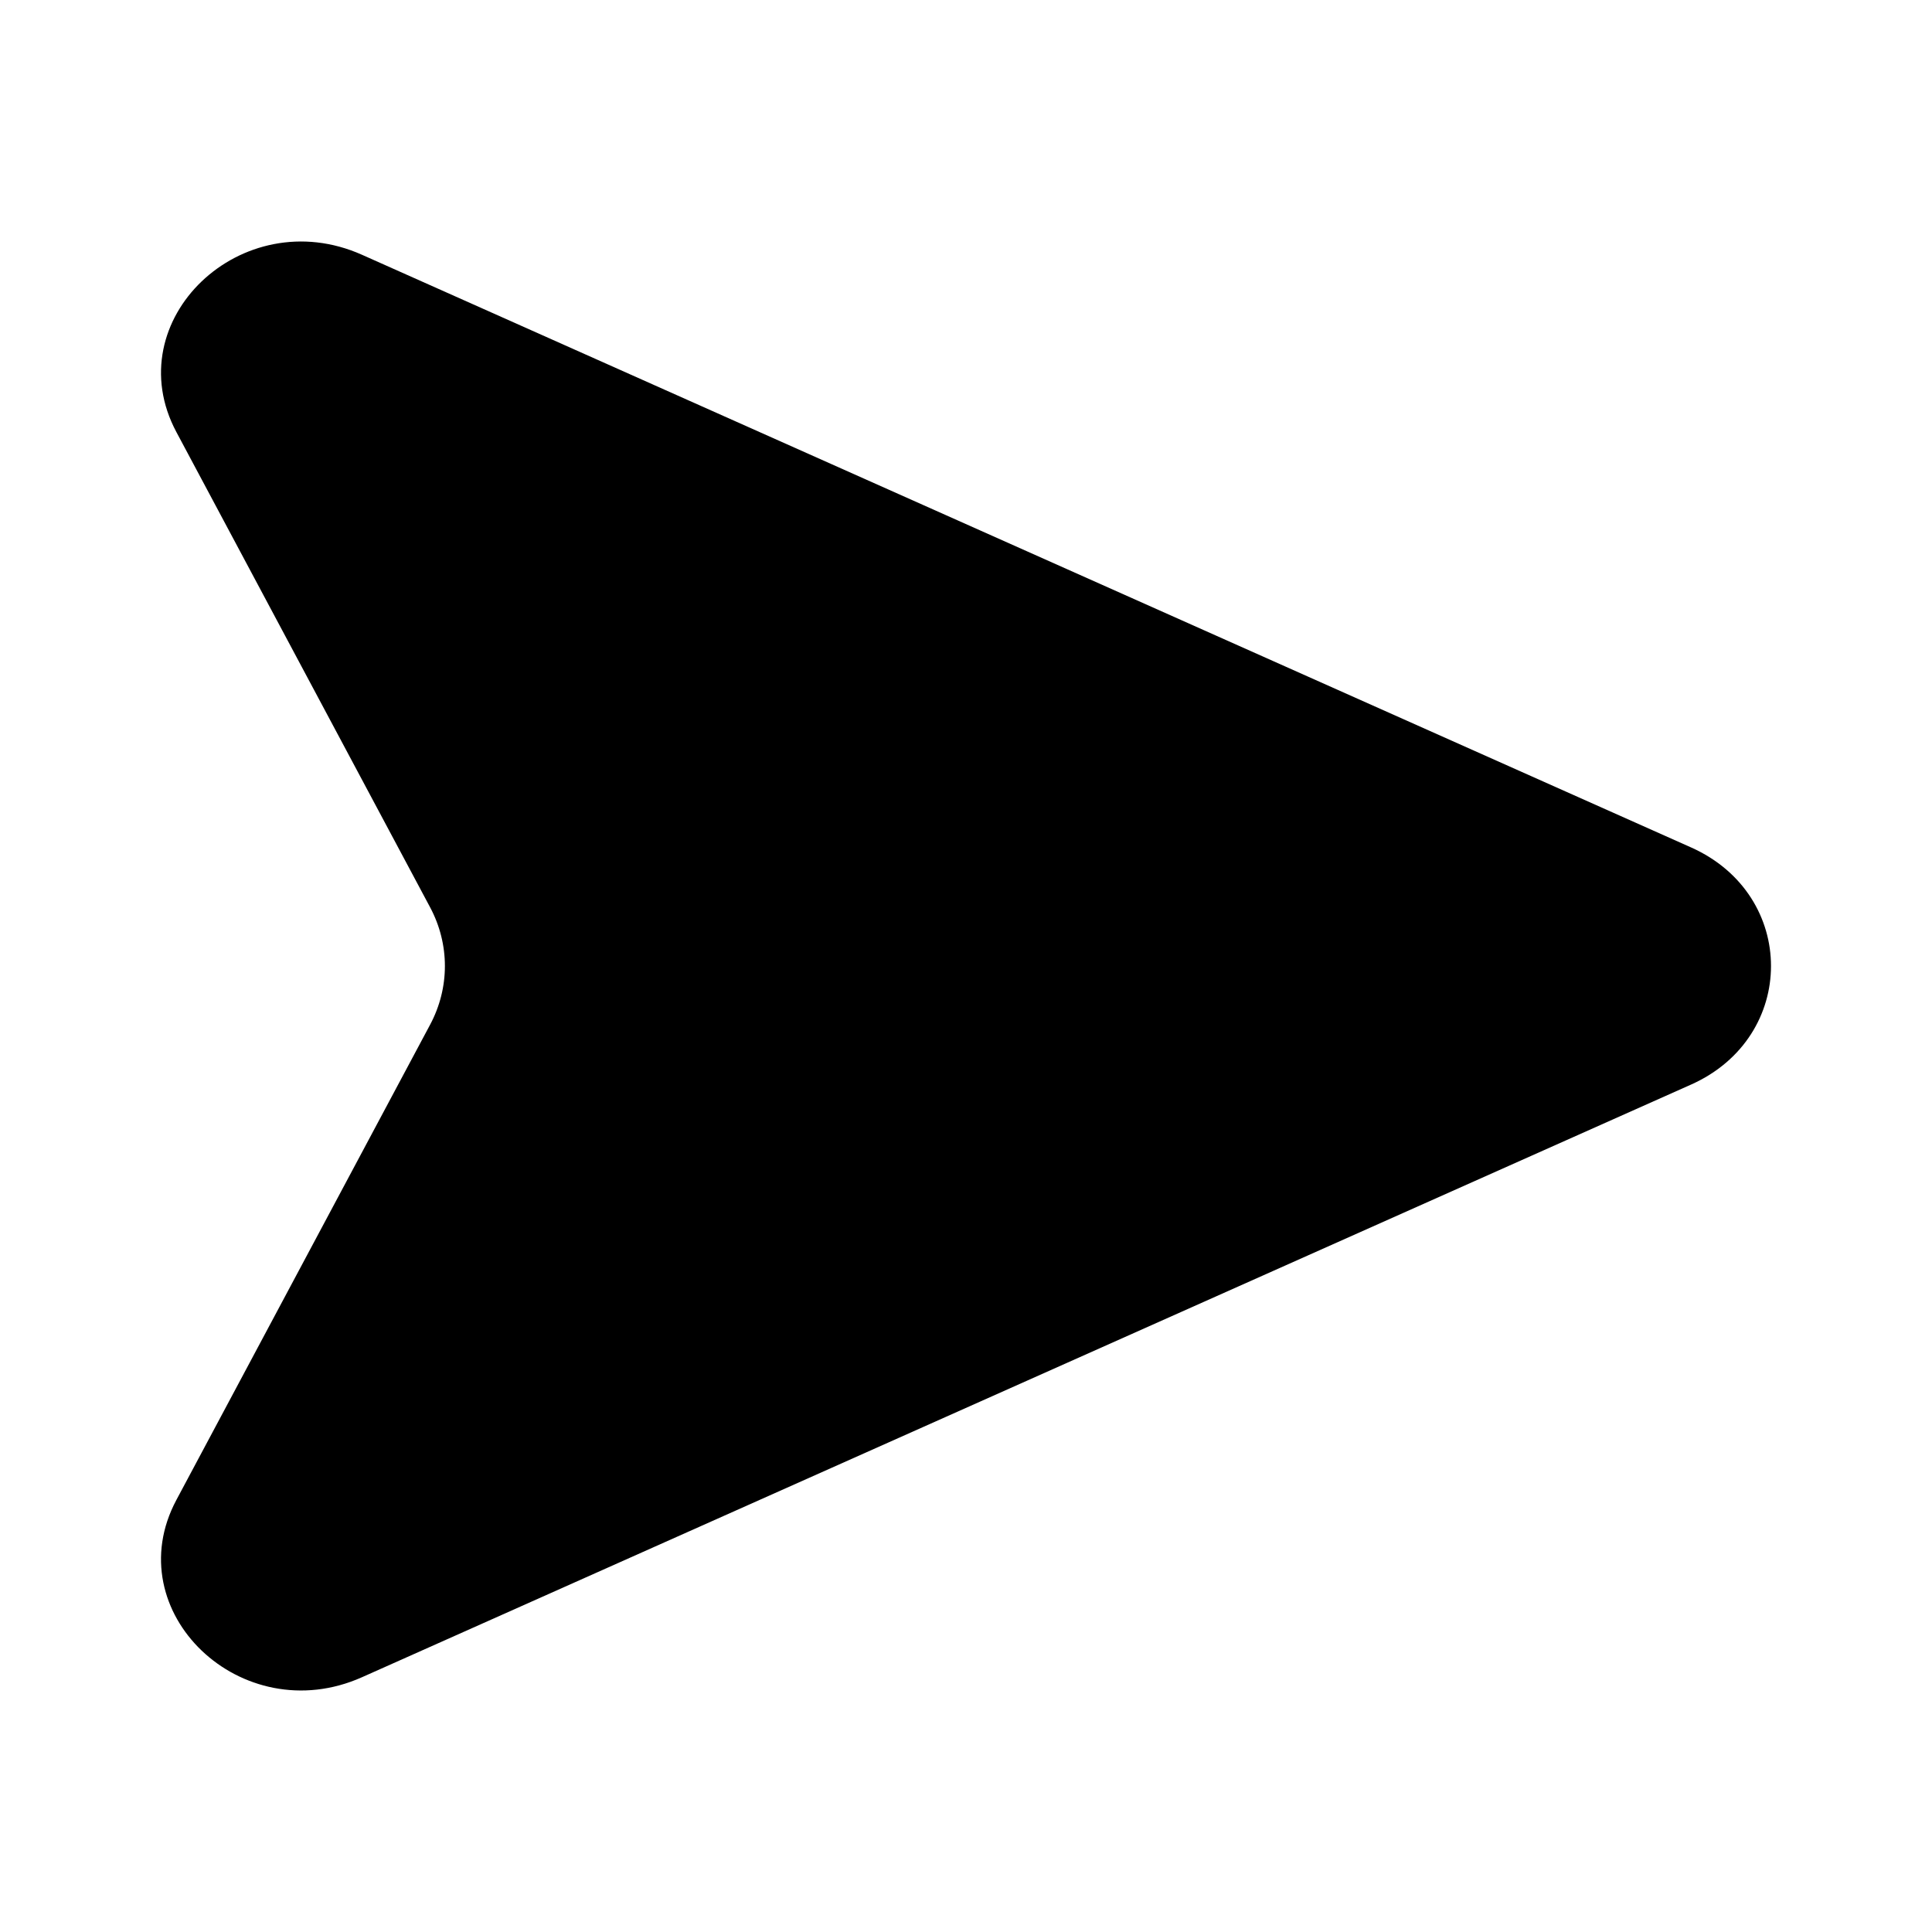
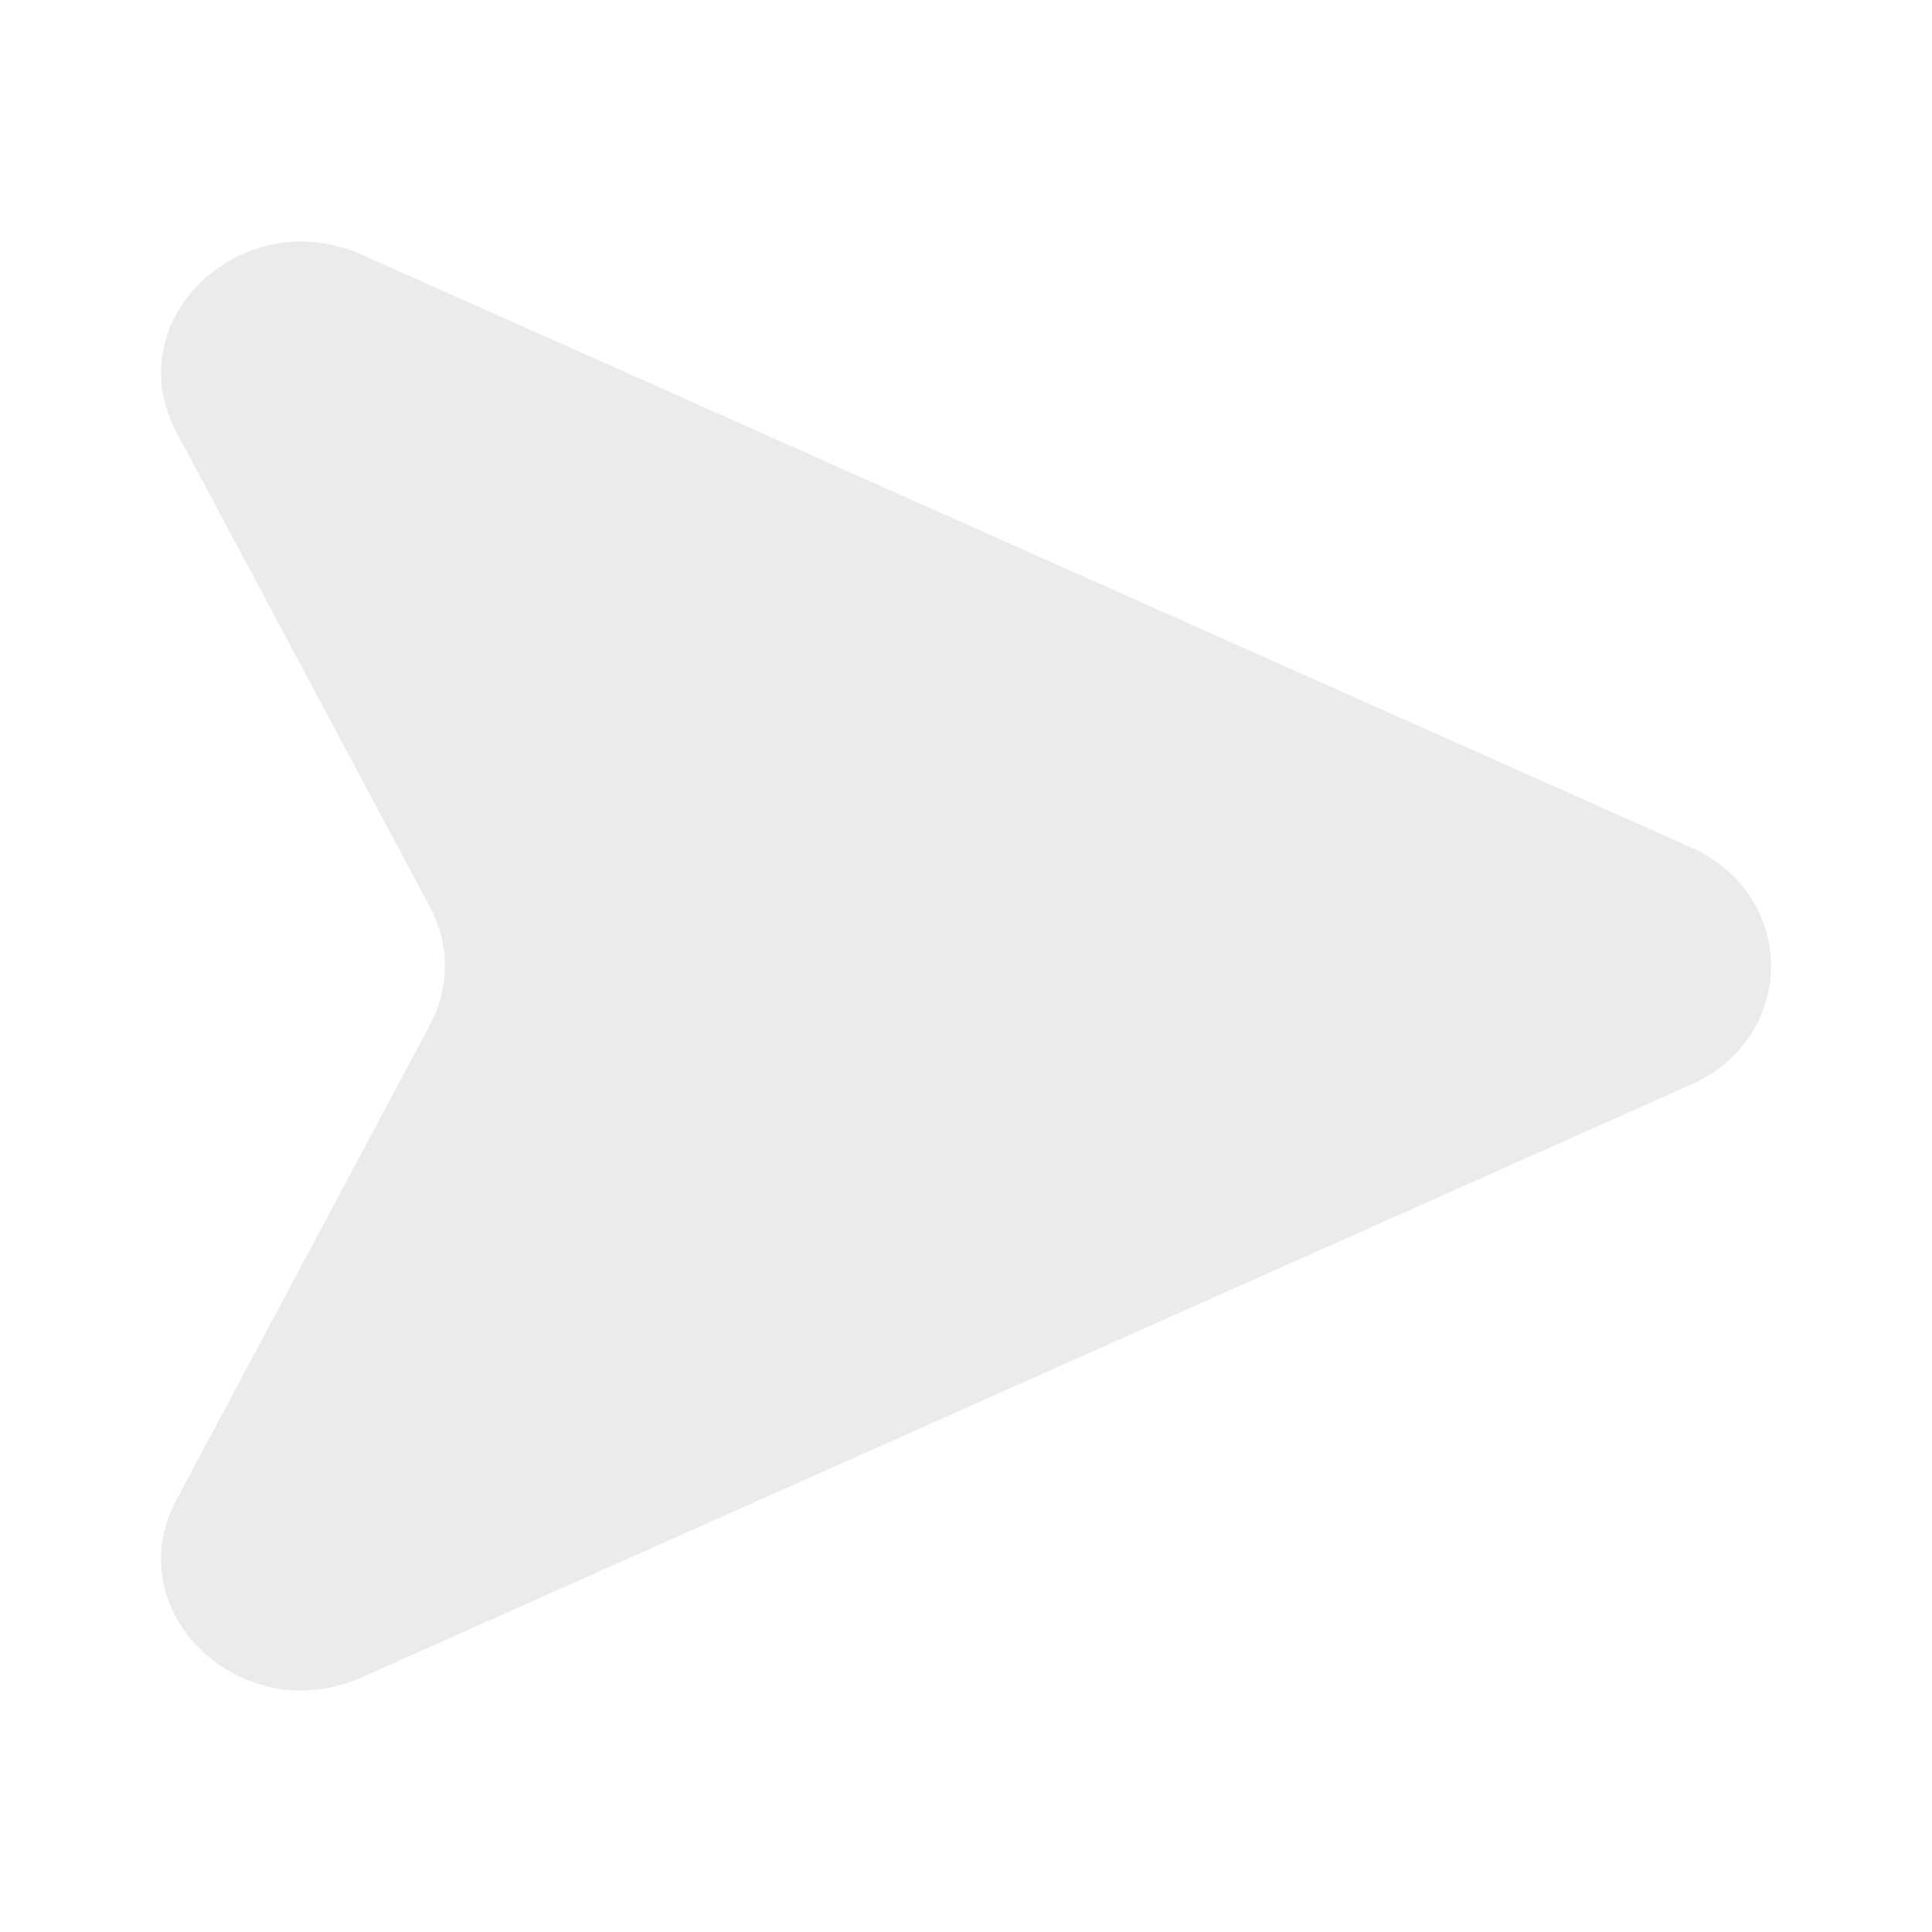
<svg xmlns="http://www.w3.org/2000/svg" width="64" height="64" viewBox="0 0 24 24" fill="none">
-   <path d="M4.497 20.835L21.007 13.473C22.331 12.882 22.331 11.118 21.007 10.527L4.497 3.165C3.002 2.498 1.45 3.979 2.191 5.367L5.343 11.271C5.588 11.73 5.588 12.27 5.343 12.729L2.191 18.633C1.45 20.021 3.002 21.502 4.497 20.835Z" fill="currentColor" />
+   <path d="M4.497 20.835L21.007 13.473C22.331 12.882 22.331 11.118 21.007 10.527L4.497 3.165C3.002 2.498 1.45 3.979 2.191 5.367L5.343 11.271C5.588 11.73 5.588 12.27 5.343 12.729L2.191 18.633C1.45 20.021 3.002 21.502 4.497 20.835Z" fill="#ebebeb" />
</svg>
